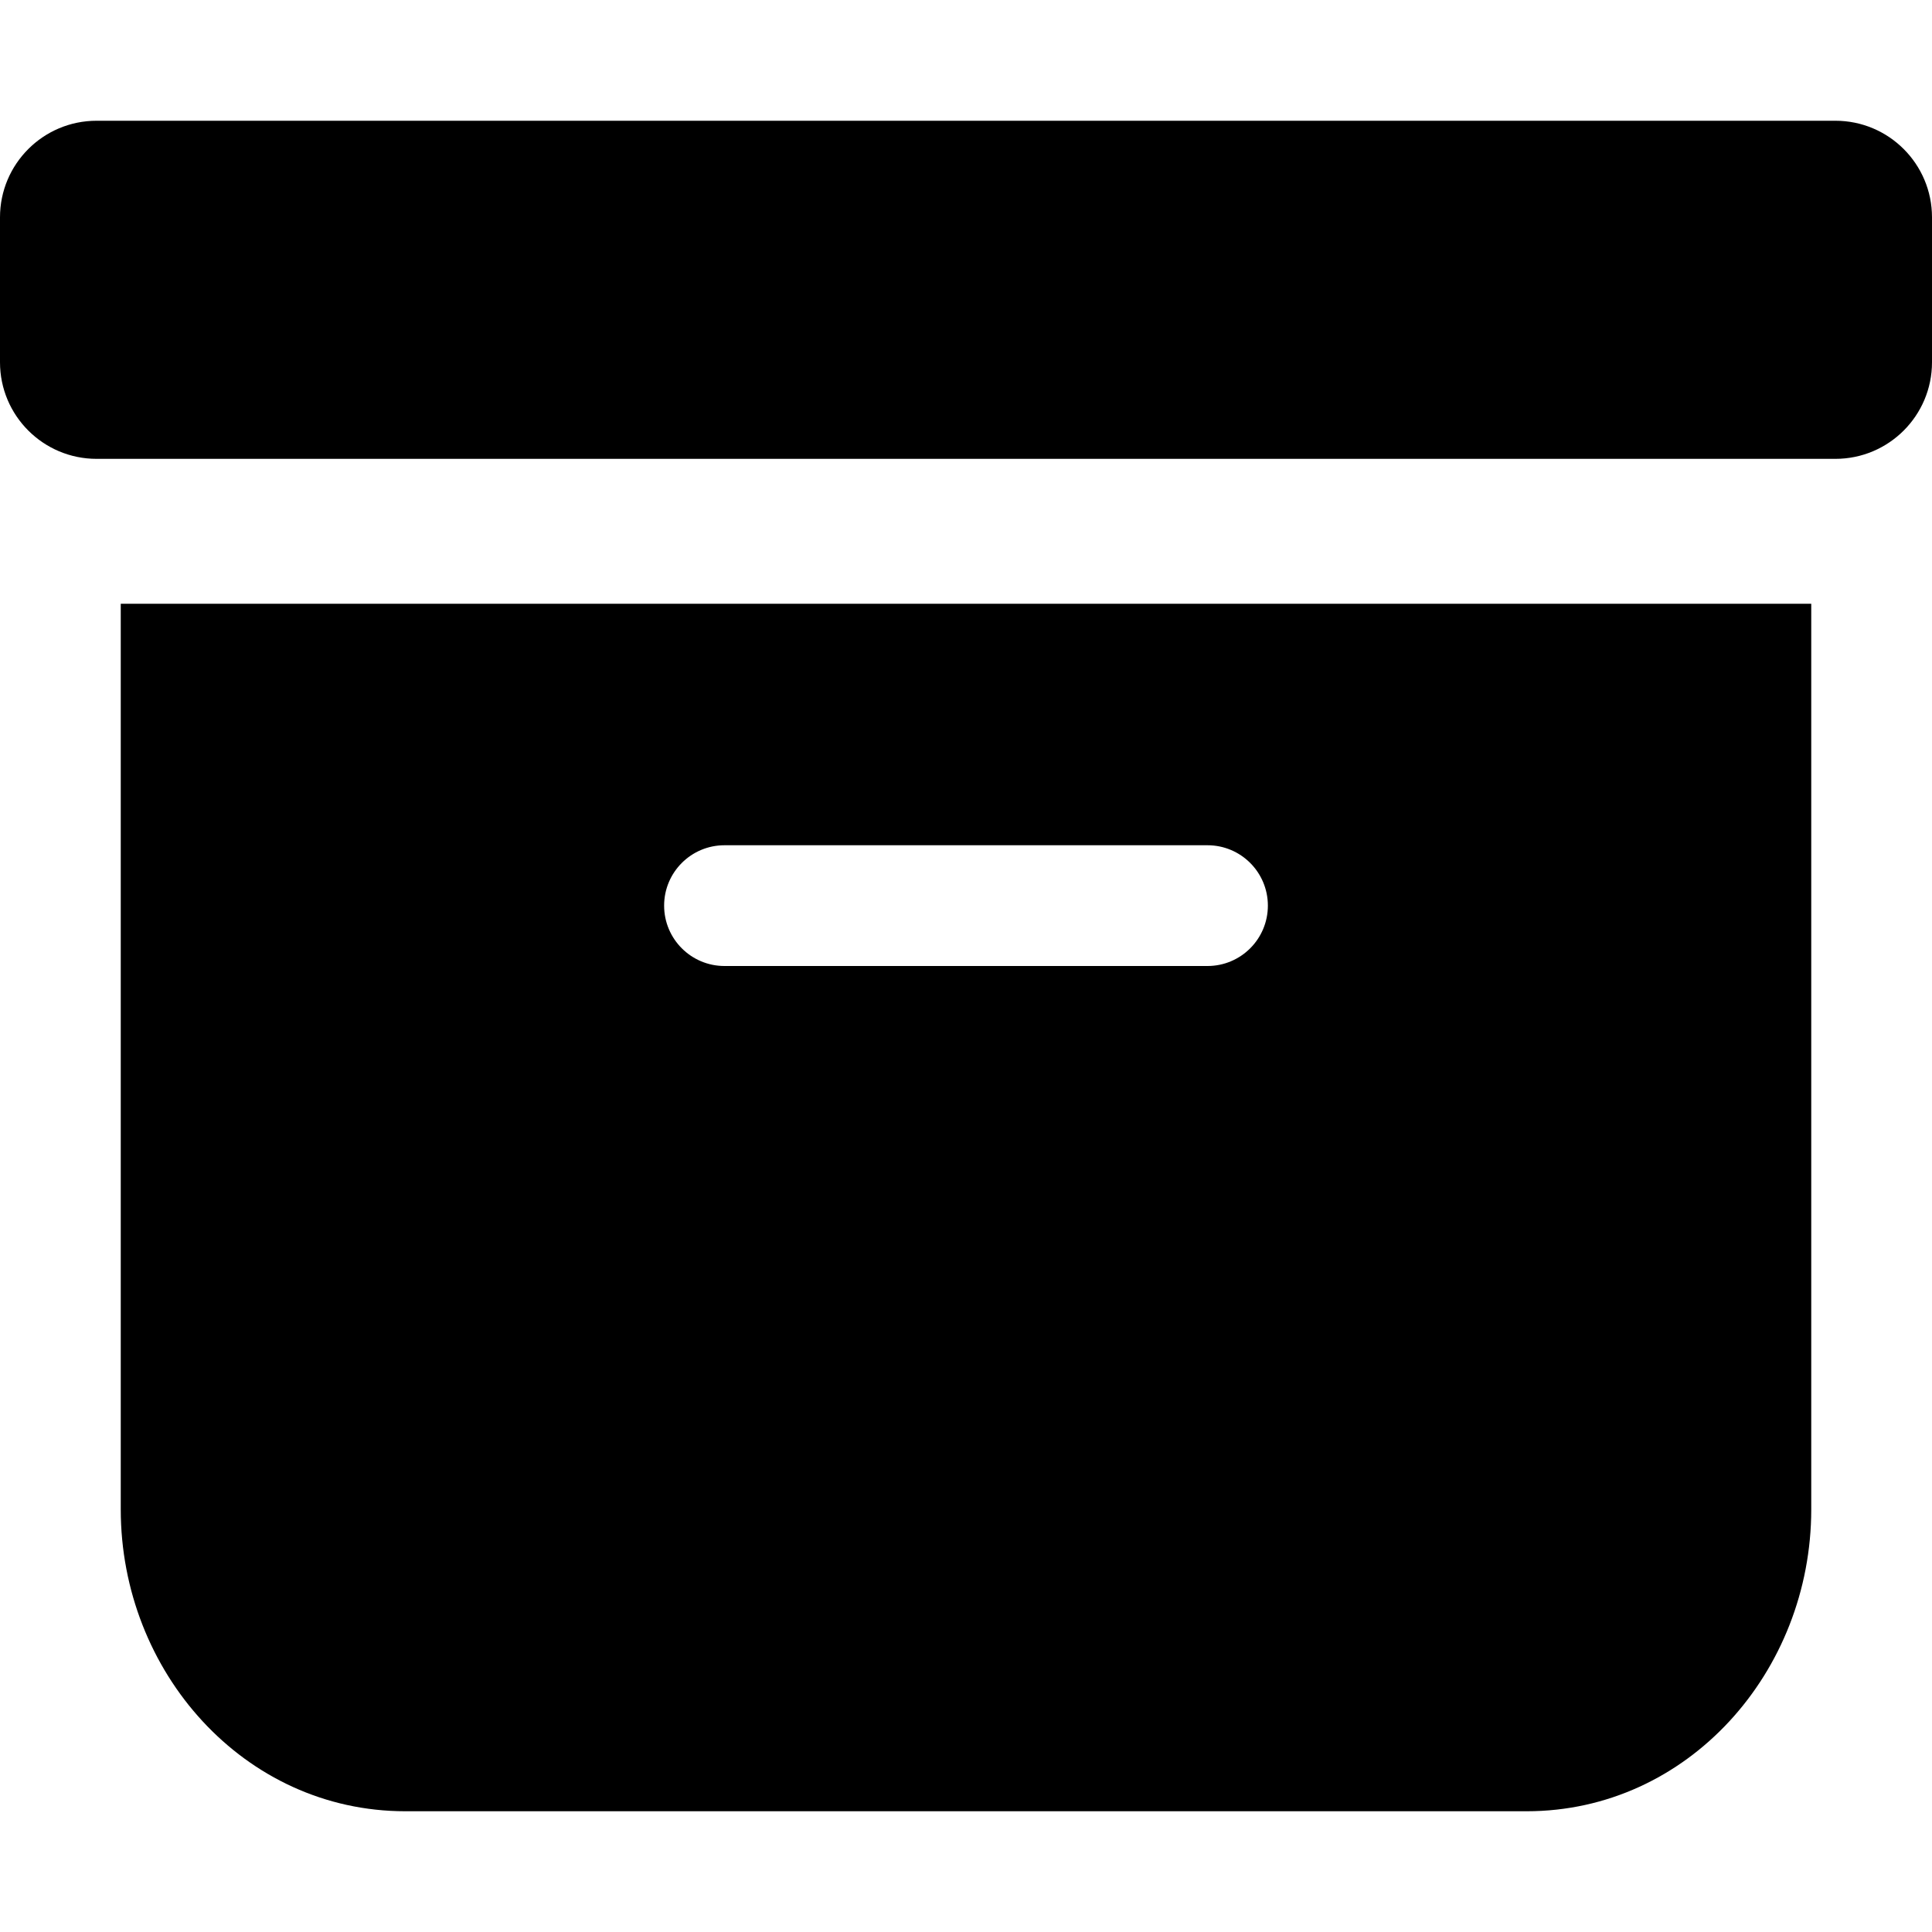
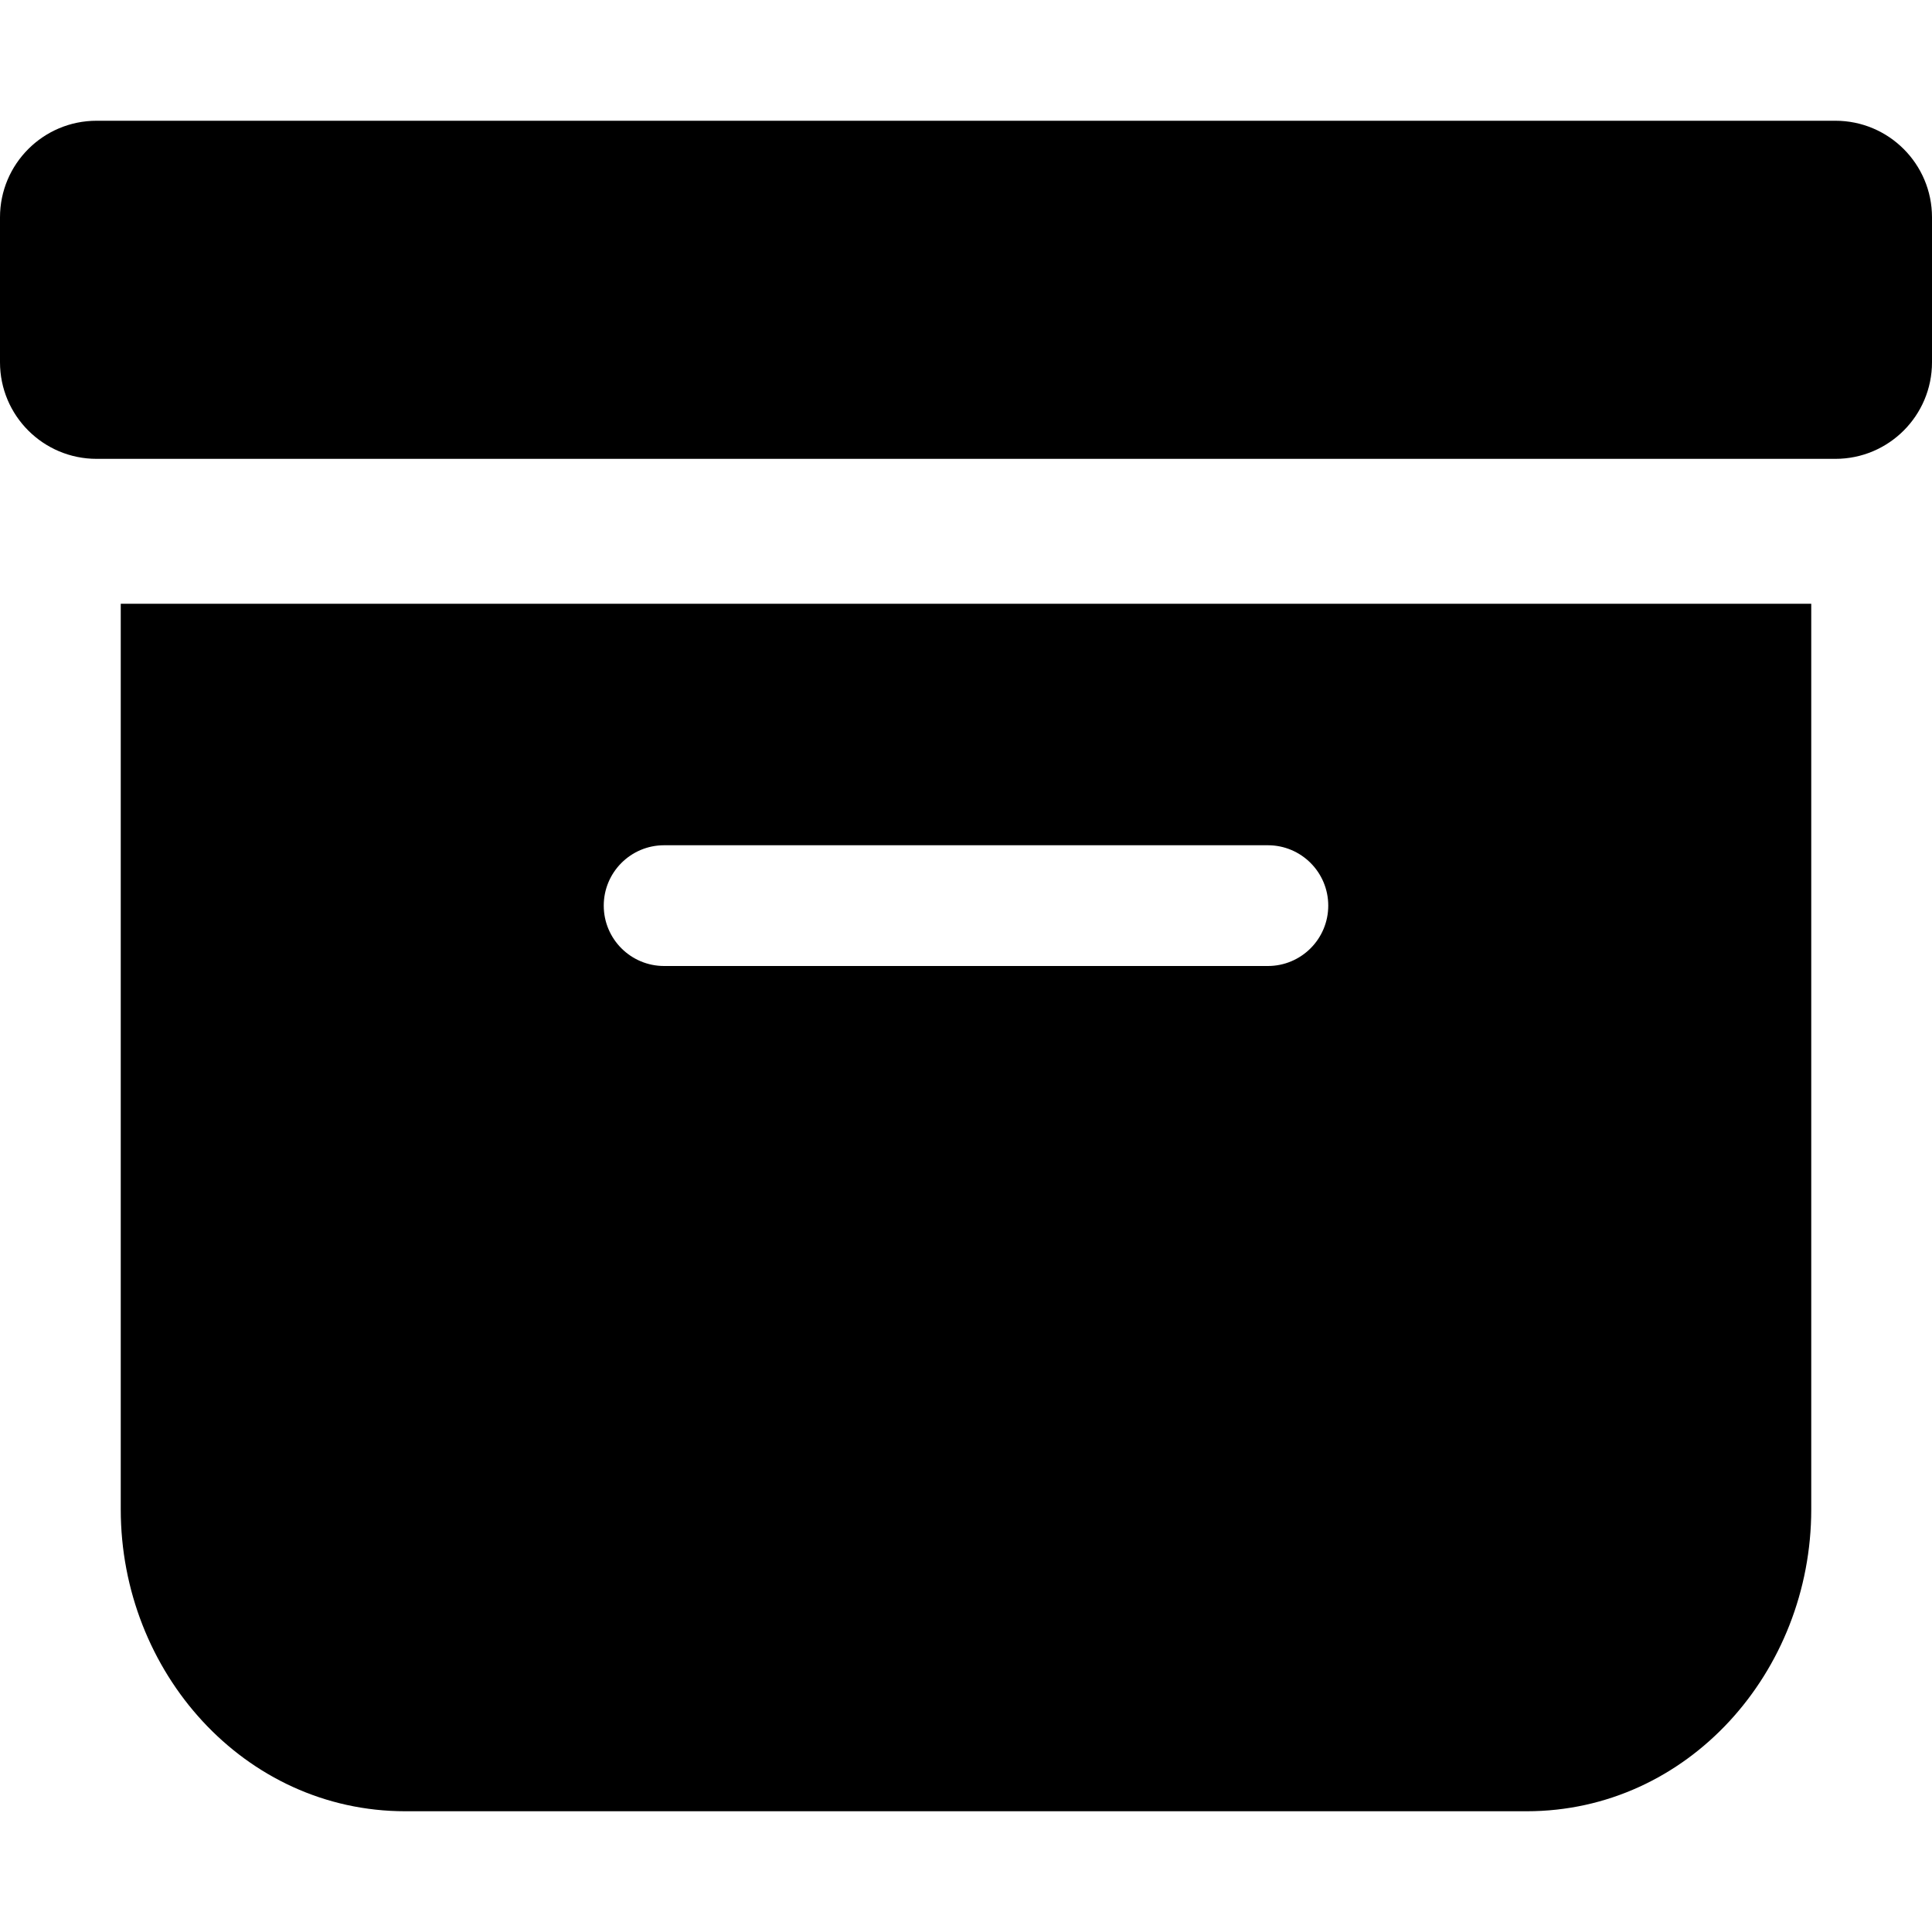
<svg xmlns="http://www.w3.org/2000/svg" width="1em" height="1em" viewBox="0 0 16 16" class="bi bi-archive-fill" fill="currentColor">
-   <path fill-rule="evenodd" d="M12.643 15C13.979 15 15 13.845 15 12.5V5H1v7.5C1 13.845 2.021 15 3.357 15h9.286zM6 7a.5.5 0 0 0 0 1h4a.5.5 0 0 0 0-1H6zM.8 1a.8.8 0 0 0-.8.8V3a.8.8 0 0 0 .8.8h14.4A.8.8 0 0 0 16 3V1.8a.8.8 0 0 0-.8-.8H.8z" />
+   <path fill-rule="evenodd" d="M12.643 15C13.979 15 15 13.845 15 12.5V5H1v7.5C1 13.845 2.021 15 3.357 15h9.286zM5.5 7a.5.5 0 0 0 0 1h5a.5.5 0 0 0 0-1h-5zM.8 1a.8.8 0 0 0-.8.8V3a.8.8 0 0 0 .8.8h14.4A.8.8 0 0 0 16 3V1.8a.8.8 0 0 0-.8-.8H.8z" />
</svg>
